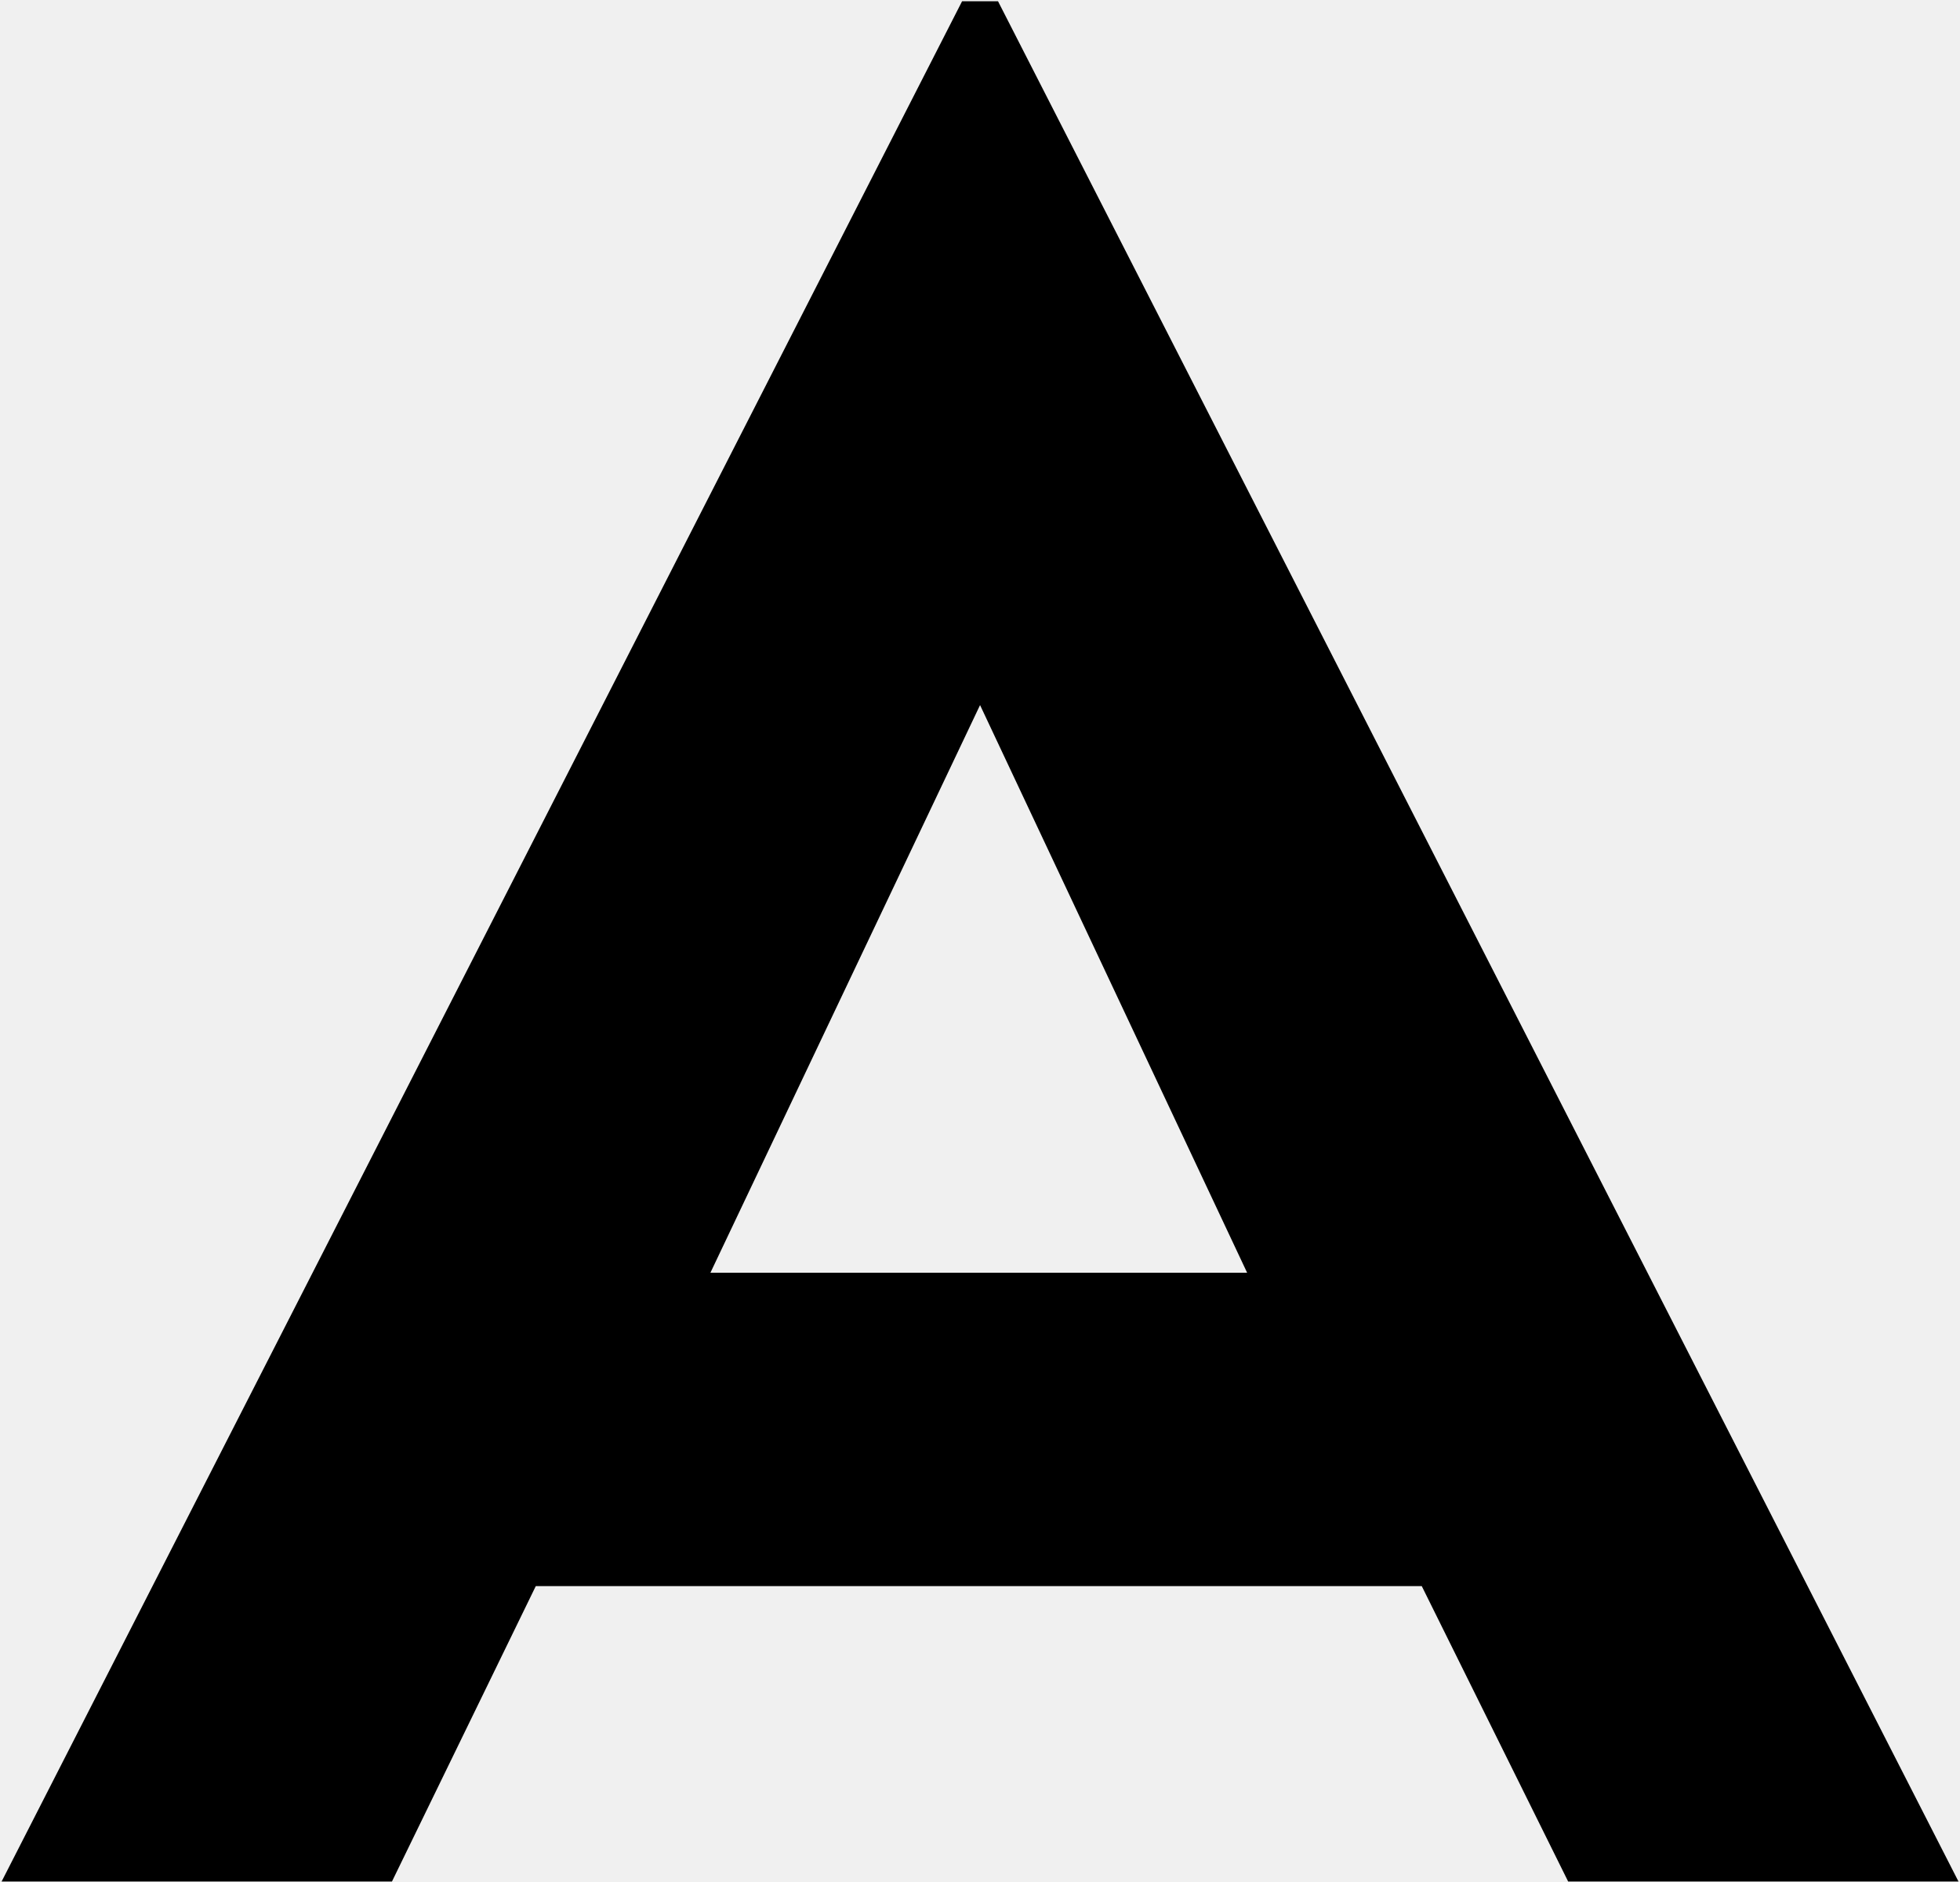
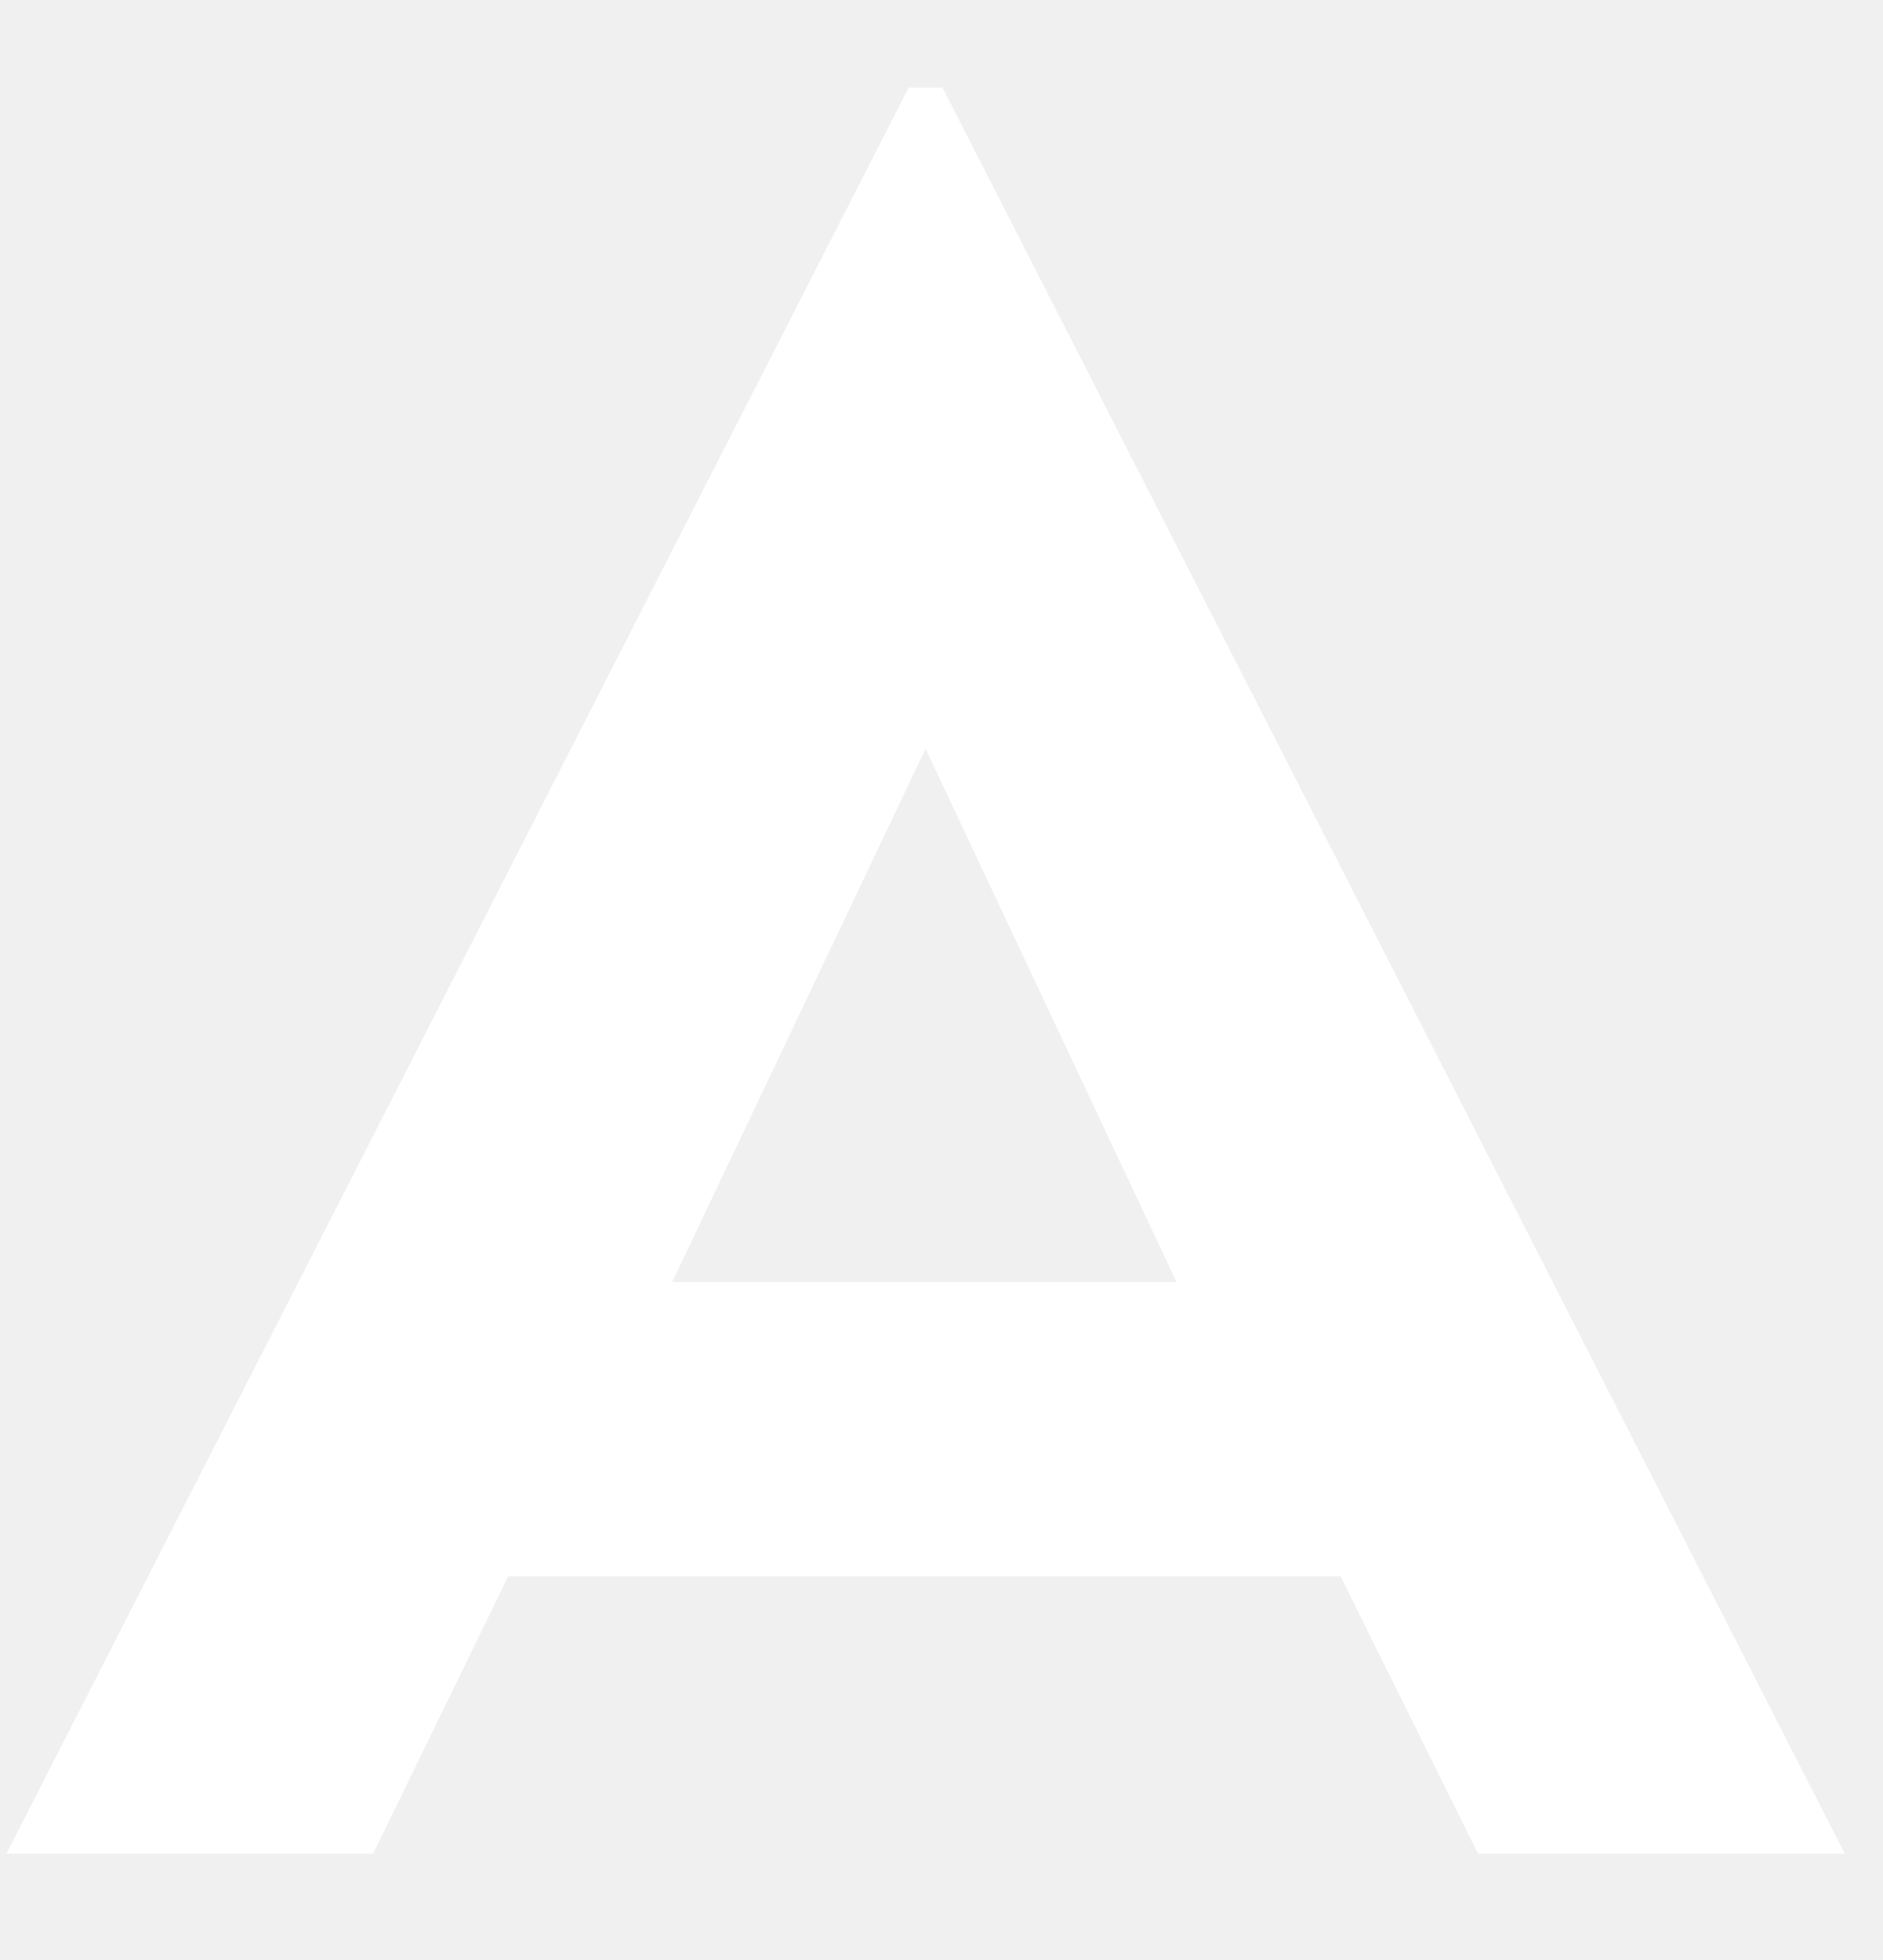
- <svg xmlns="http://www.w3.org/2000/svg" width="994" height="954" viewBox="0 0 994 954" fill="none">
-   <path d="M198.779 954H0.814L487.911 0.645H506.144L993.241 954H795.277L721.04 804.224H271.713L198.779 954ZM497.028 357.502L360.276 645.332H632.477L497.028 357.502Z" fill="black" />
+ <svg xmlns="http://www.w3.org/2000/svg" width="833" height="867" viewBox="0 0 833 867" fill="none">
+   <rect width="5428" height="1289" transform="translate(-3390 -202)" fill="transparent" />
+   <path d="M-3334.5 716.471L-3259.79 603.336C-3206.42 646.028 -3093.29 697.259 -3002.57 697.259C-2890.5 697.259 -2853.14 652.432 -2853.14 604.403C-2853.14 530.759 -2937.46 513.682 -3030.32 495.538C-3122.11 477.393 -3328.1 448.576 -3328.1 259.662C-3328.1 76.085 -3162.66 26.989 -3031.38 26.989C-2900.1 26.989 -2818.99 67.546 -2740.01 127.316L-2822.19 240.451C-2886.23 196.691 -2963.08 165.739 -3047.39 165.739C-3106.1 165.739 -3178.67 183.883 -3178.67 244.72C-3178.67 316.23 -3079.41 335.441 -2997.23 352.518C-2903.31 371.73 -2703.72 386.672 -2703.72 595.865C-2703.72 757.029 -2824.33 834.942 -3000.43 834.942C-3162.66 834.942 -3252.32 777.308 -3334.5 716.471ZM-2078.65 38.729V171.076H-2301.72V820H-2451.14V171.076H-2675.28V38.729H-2078.65ZM-1385.84 171.076H-1811.7V366.393H-1433.87V498.74H-1811.7V687.654H-1385.84V820H-1960.05V38.729H-1385.84V171.076ZM-1082.07 687.654H-669.018V820H-1231.49V38.729H-1082.07V687.654ZM-425.422 687.654H-12.373V820H-574.845V38.729H-425.422V687.654ZM165.051 820H2.82L401.994 38.729H416.936L816.11 820H653.879L593.042 697.259H224.82L165.051 820ZM409.465 331.172L297.397 567.048H520.465L409.465 331.172ZM1194.63 571.317H1046.27V820H897.918V38.729H1252.26C1411.29 38.729 1521.23 149.729 1521.23 307.691C1521.23 425.095 1457.19 530.759 1359 557.442L1554.31 820H1376.07L1194.63 571.317ZM1046.27 171.076V441.105H1217.04C1342.99 441.105 1372.87 372.797 1372.87 306.624C1372.87 230.845 1326.98 171.076 1217.04 171.076H1046.27Z" fill="white" />
</svg>
